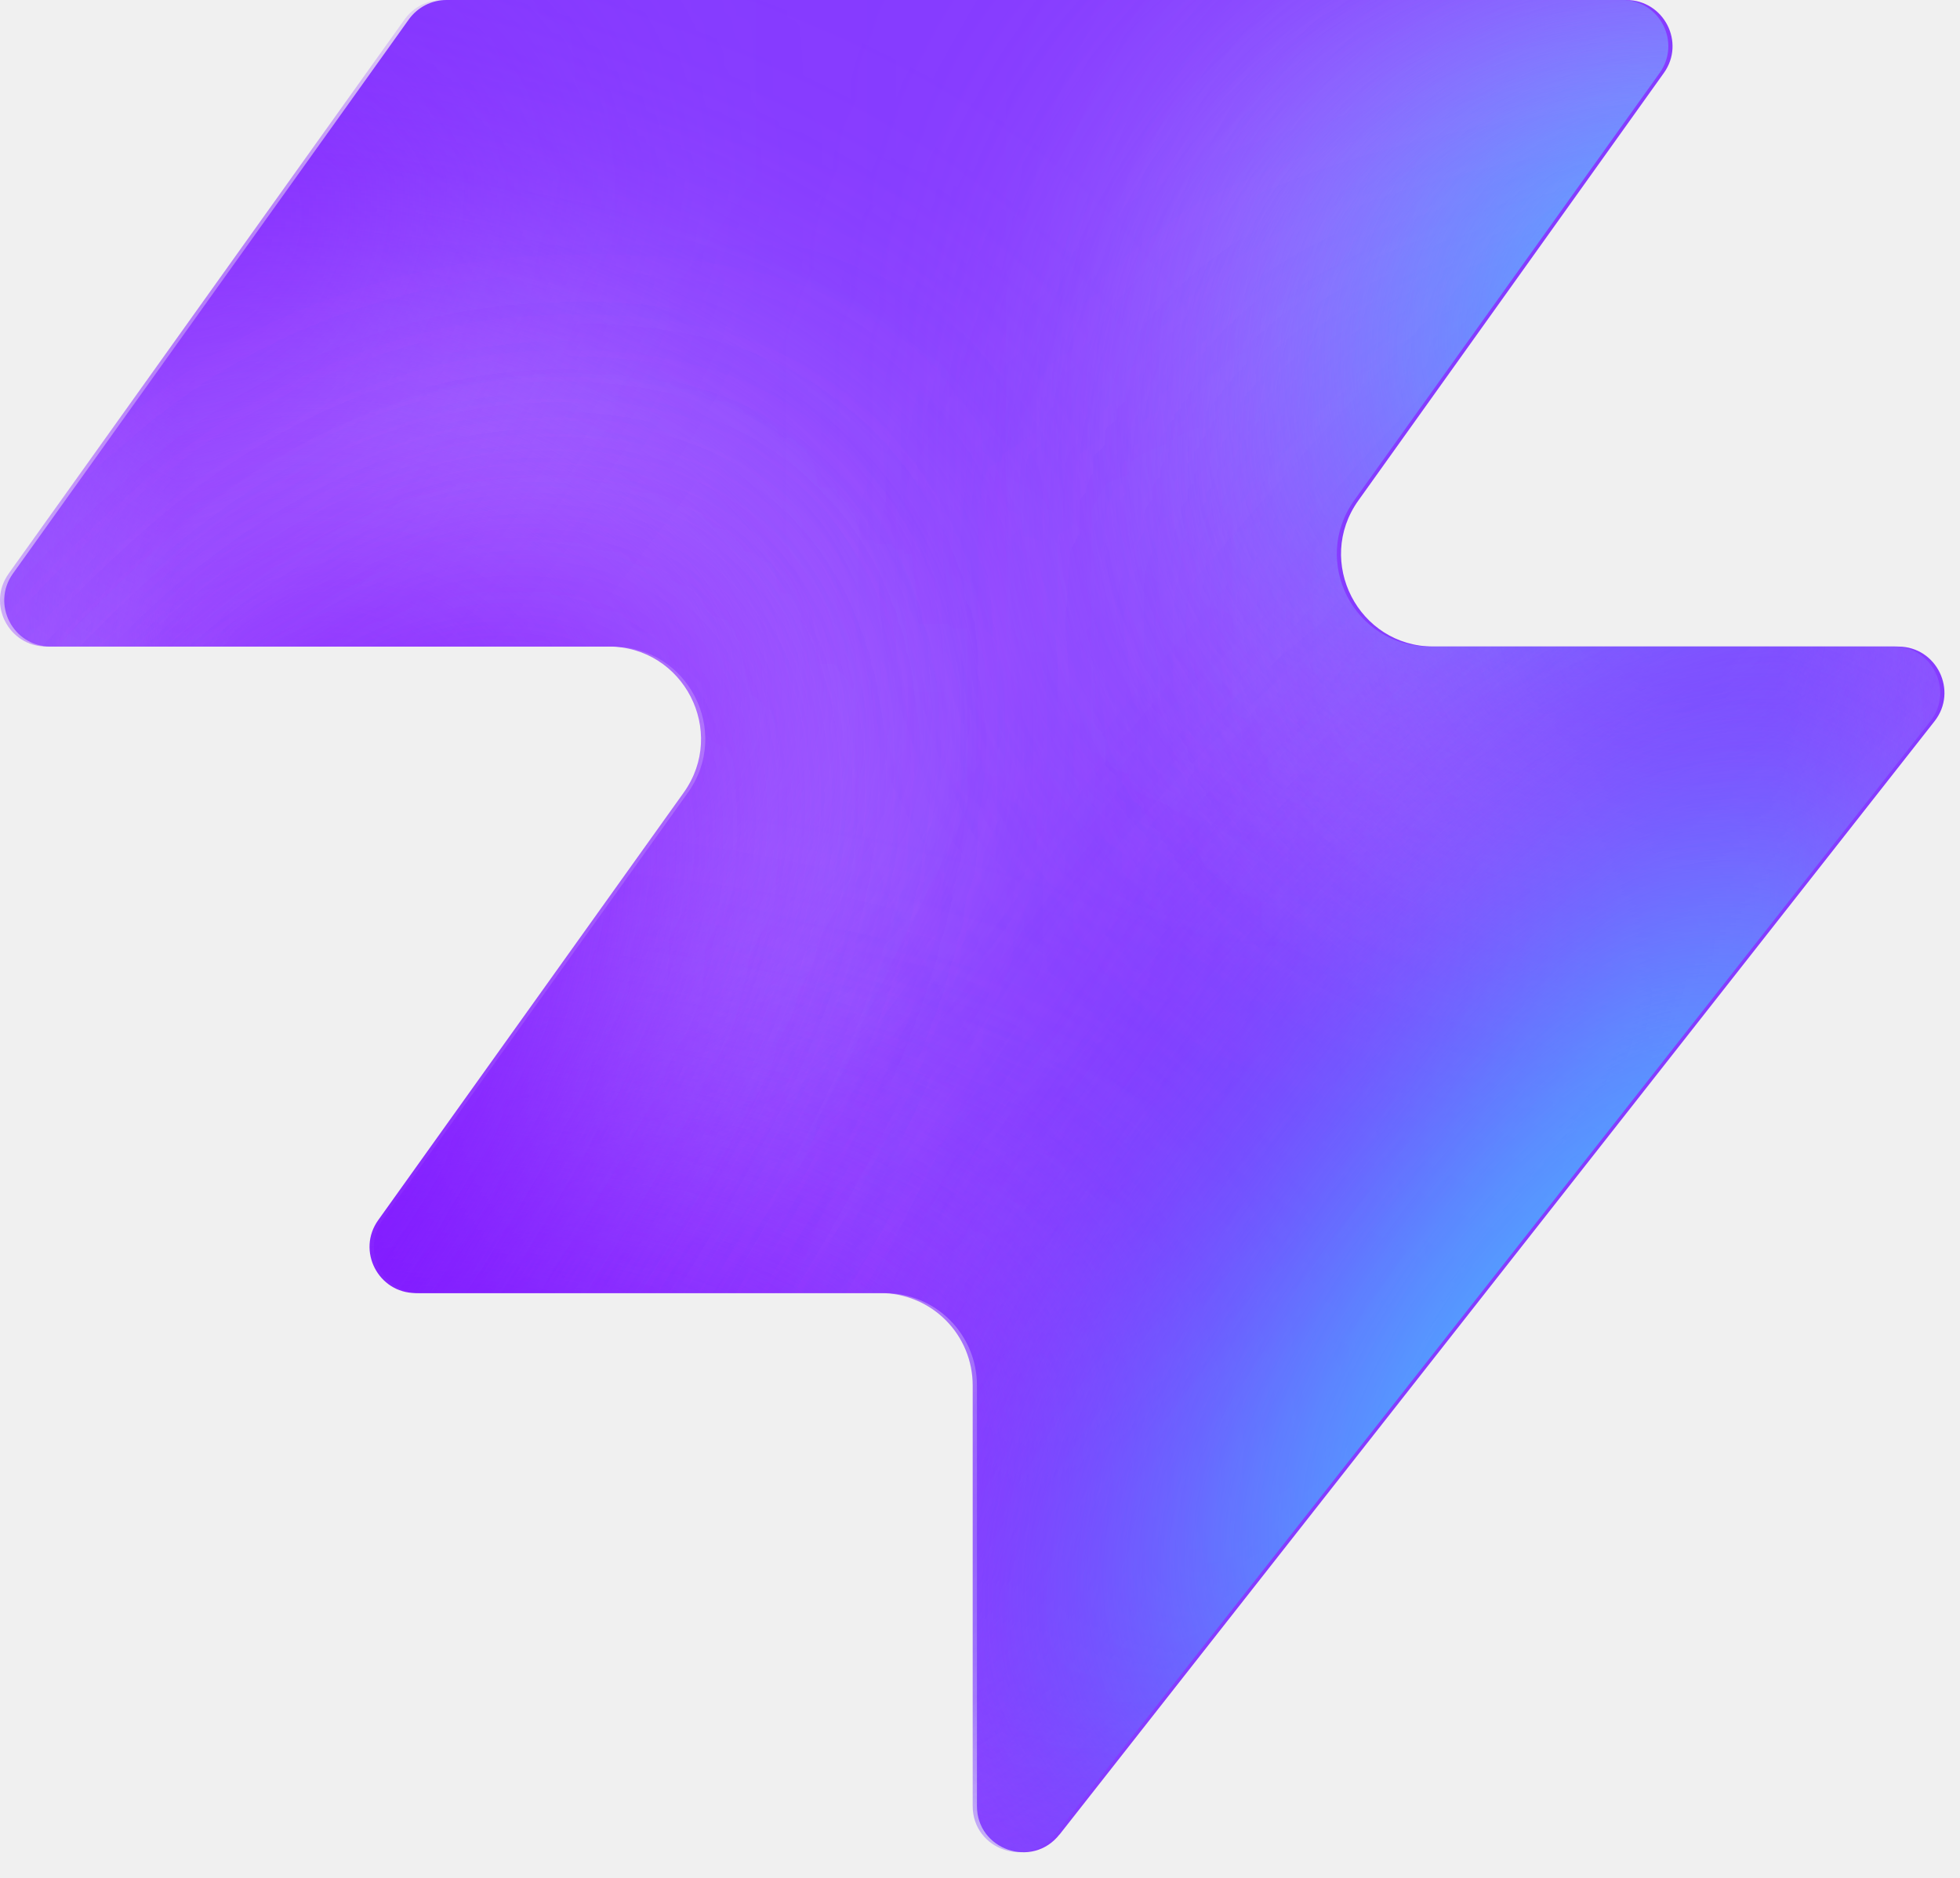
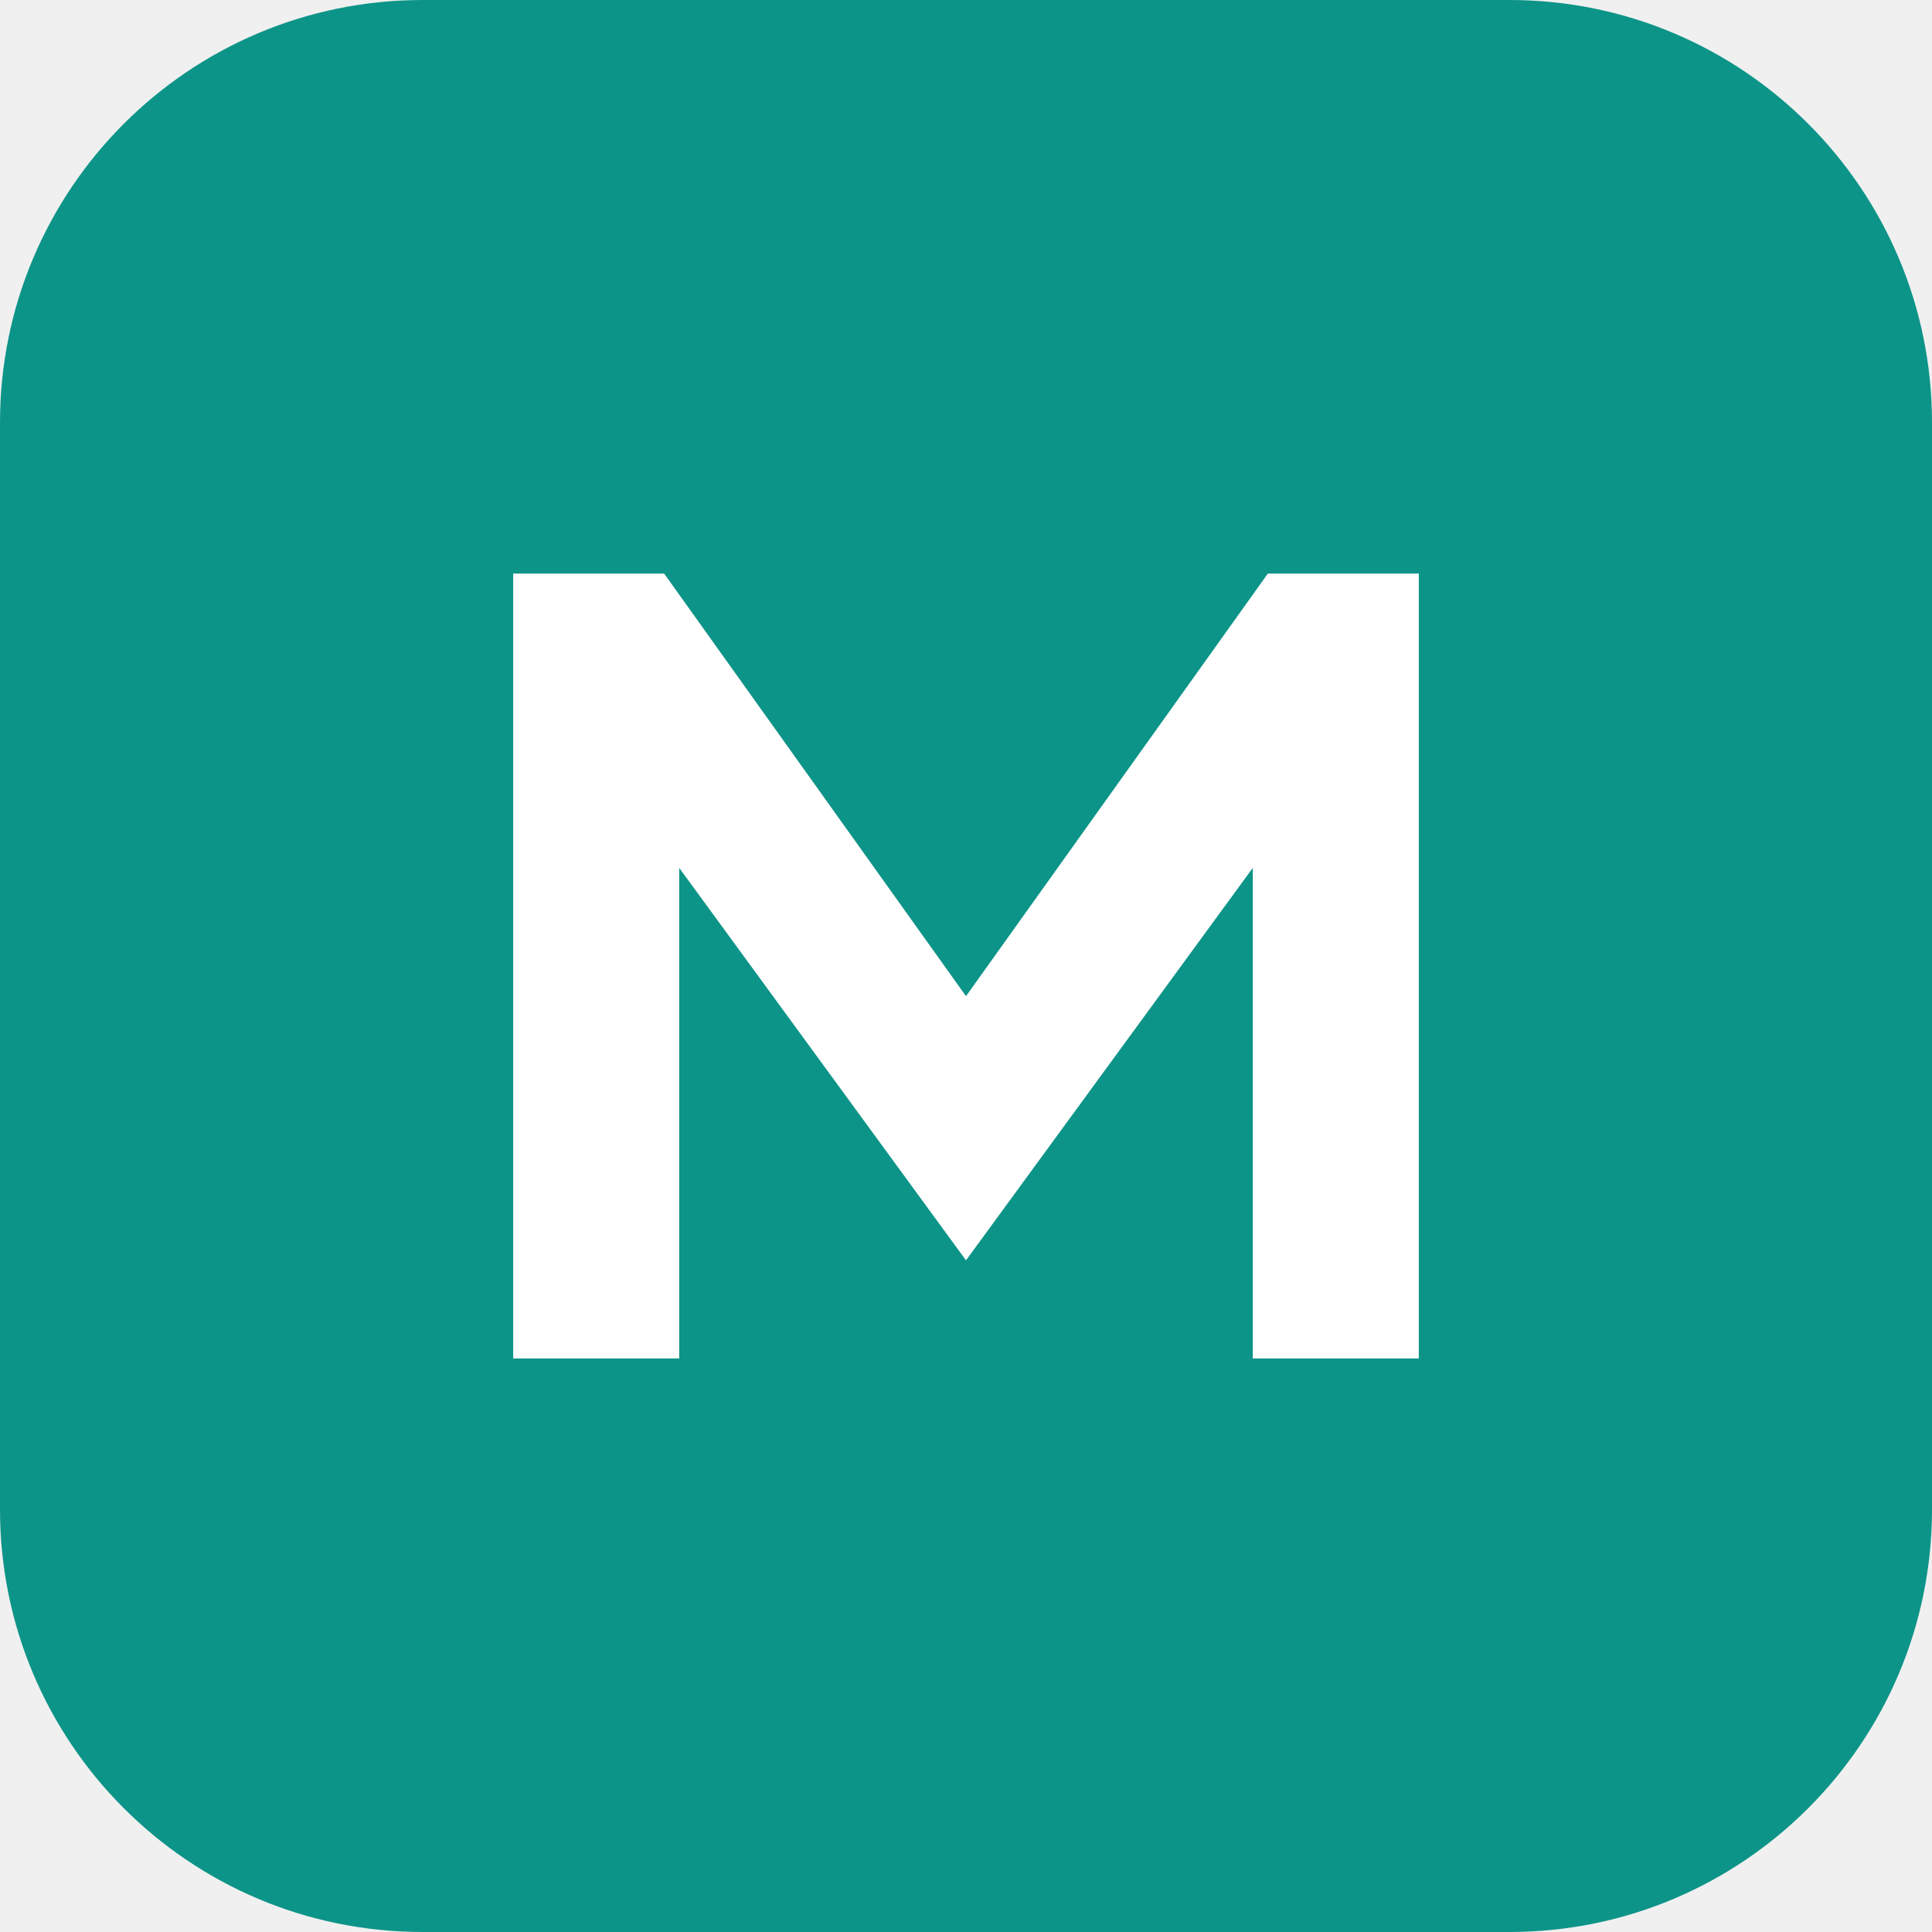
- <svg xmlns="http://www.w3.org/2000/svg" width="48" height="46" fill="none" viewBox="0 0 48 46">
-   <path fill="#863bff" d="M25.946 44.938c-.664.845-2.021.375-2.021-.698V33.937a2.26 2.26 0 0 0-2.262-2.262H10.287c-.92 0-1.456-1.04-.92-1.788l7.48-10.471c1.07-1.497 0-3.578-1.842-3.578H1.237c-.92 0-1.456-1.04-.92-1.788L10.013.474c.214-.297.556-.474.92-.474h28.894c.92 0 1.456 1.04.92 1.788l-7.48 10.471c-1.07 1.498 0 3.579 1.842 3.579h11.377c.943 0 1.473 1.088.89 1.83L25.947 44.94z" style="fill:#863bff;fill:color(display-p3 .525 .23 1);fill-opacity:1" />
-   <mask id="a" width="48" height="46" x="0" y="0" maskUnits="userSpaceOnUse" style="mask-type:alpha">
-     <path fill="#000" d="M25.842 44.938c-.664.844-2.021.375-2.021-.698V33.937a2.26 2.26 0 0 0-2.262-2.262H10.183c-.92 0-1.456-1.04-.92-1.788l7.48-10.471c1.07-1.498 0-3.579-1.842-3.579H1.133c-.92 0-1.456-1.04-.92-1.787L9.91.473c.214-.297.556-.474.92-.474h28.894c.92 0 1.456 1.04.92 1.788l-7.48 10.471c-1.07 1.498 0 3.578 1.842 3.578h11.377c.943 0 1.473 1.088.89 1.832L25.843 44.94z" style="fill:#000;fill-opacity:1" />
-   </mask>
-   <g mask="url(#a)">
-     <g filter="url(#b)">
-       <ellipse cx="5.508" cy="14.704" fill="#ede6ff" rx="5.508" ry="14.704" style="fill:#ede6ff;fill:color(display-p3 .927 .903 1);fill-opacity:1" transform="matrix(.00324 1 1 -.00324 -4.47 31.516)" />
-     </g>
-     <g filter="url(#c)">
-       <ellipse cx="10.399" cy="29.851" fill="#ede6ff" rx="10.399" ry="29.851" style="fill:#ede6ff;fill:color(display-p3 .927 .903 1);fill-opacity:1" transform="matrix(.00324 1 1 -.00324 -39.328 7.883)" />
-     </g>
-     <g filter="url(#d)">
-       <ellipse cx="5.508" cy="30.487" fill="#7e14ff" rx="5.508" ry="30.487" style="fill:#7e14ff;fill:color(display-p3 .492 .077 1);fill-opacity:1" transform="rotate(89.814 -25.913 -14.639)scale(1 -1)" />
-     </g>
-     <g filter="url(#e)">
-       <ellipse cx="5.508" cy="30.599" fill="#7e14ff" rx="5.508" ry="30.599" style="fill:#7e14ff;fill:color(display-p3 .492 .077 1);fill-opacity:1" transform="rotate(89.814 -32.644 -3.334)scale(1 -1)" />
-     </g>
-     <g filter="url(#f)">
-       <ellipse cx="5.508" cy="30.599" fill="#7e14ff" rx="5.508" ry="30.599" style="fill:#7e14ff;fill:color(display-p3 .492 .077 1);fill-opacity:1" transform="matrix(.00324 1 1 -.00324 -34.34 30.47)" />
-     </g>
-     <g filter="url(#g)">
-       <ellipse cx="14.072" cy="22.078" fill="#ede6ff" rx="14.072" ry="22.078" style="fill:#ede6ff;fill:color(display-p3 .927 .903 1);fill-opacity:1" transform="rotate(93.35 24.506 48.493)scale(-1 1)" />
-     </g>
-     <g filter="url(#h)">
-       <ellipse cx="3.47" cy="21.501" fill="#7e14ff" rx="3.47" ry="21.501" style="fill:#7e14ff;fill:color(display-p3 .492 .077 1);fill-opacity:1" transform="rotate(89.009 28.708 47.59)scale(-1 1)" />
-     </g>
-     <g filter="url(#i)">
-       <ellipse cx="3.47" cy="21.501" fill="#7e14ff" rx="3.47" ry="21.501" style="fill:#7e14ff;fill:color(display-p3 .492 .077 1);fill-opacity:1" transform="rotate(89.009 28.708 47.59)scale(-1 1)" />
-     </g>
-     <g filter="url(#j)">
-       <ellipse cx=".387" cy="8.972" fill="#7e14ff" rx="4.407" ry="29.108" style="fill:#7e14ff;fill:color(display-p3 .492 .077 1);fill-opacity:1" transform="rotate(39.51 .387 8.972)" />
-     </g>
-     <g filter="url(#k)">
-       <ellipse cx="47.523" cy="-6.092" fill="#7e14ff" rx="4.407" ry="29.108" style="fill:#7e14ff;fill:color(display-p3 .492 .077 1);fill-opacity:1" transform="rotate(37.892 47.523 -6.092)" />
-     </g>
-     <g filter="url(#l)">
-       <ellipse cx="41.412" cy="6.333" fill="#47bfff" rx="5.971" ry="9.665" style="fill:#47bfff;fill:color(display-p3 .28 .748 1);fill-opacity:1" transform="rotate(37.892 41.412 6.333)" />
-     </g>
-     <g filter="url(#m)">
-       <ellipse cx="-1.879" cy="38.332" fill="#7e14ff" rx="4.407" ry="29.108" style="fill:#7e14ff;fill:color(display-p3 .492 .077 1);fill-opacity:1" transform="rotate(37.892 -1.88 38.332)" />
-     </g>
-     <g filter="url(#n)">
-       <ellipse cx="-1.879" cy="38.332" fill="#7e14ff" rx="4.407" ry="29.108" style="fill:#7e14ff;fill:color(display-p3 .492 .077 1);fill-opacity:1" transform="rotate(37.892 -1.88 38.332)" />
-     </g>
-     <g filter="url(#o)">
-       <ellipse cx="35.651" cy="29.907" fill="#7e14ff" rx="4.407" ry="29.108" style="fill:#7e14ff;fill:color(display-p3 .492 .077 1);fill-opacity:1" transform="rotate(37.892 35.651 29.907)" />
-     </g>
-     <g filter="url(#p)">
-       <ellipse cx="38.418" cy="32.4" fill="#47bfff" rx="5.971" ry="15.297" style="fill:#47bfff;fill:color(display-p3 .28 .748 1);fill-opacity:1" transform="rotate(37.892 38.418 32.4)" />
-     </g>
-   </g>
-   <defs>
-     <filter id="b" width="60.045" height="41.654" x="-19.77" y="16.149" color-interpolation-filters="sRGB" filterUnits="userSpaceOnUse">
-       <feFlood flood-opacity="0" result="BackgroundImageFix" />
-       <feBlend in="SourceGraphic" in2="BackgroundImageFix" result="shape" />
-       <feGaussianBlur result="effect1_foregroundBlur_2002_17158" stdDeviation="7.659" />
-     </filter>
-     <filter id="c" width="90.34" height="51.437" x="-54.613" y="-7.533" color-interpolation-filters="sRGB" filterUnits="userSpaceOnUse">
-       <feFlood flood-opacity="0" result="BackgroundImageFix" />
-       <feBlend in="SourceGraphic" in2="BackgroundImageFix" result="shape" />
-       <feGaussianBlur result="effect1_foregroundBlur_2002_17158" stdDeviation="7.659" />
-     </filter>
-     <filter id="d" width="79.355" height="29.4" x="-49.64" y="2.03" color-interpolation-filters="sRGB" filterUnits="userSpaceOnUse">
-       <feFlood flood-opacity="0" result="BackgroundImageFix" />
-       <feBlend in="SourceGraphic" in2="BackgroundImageFix" result="shape" />
-       <feGaussianBlur result="effect1_foregroundBlur_2002_17158" stdDeviation="4.596" />
-     </filter>
-     <filter id="e" width="79.579" height="29.4" x="-45.045" y="20.029" color-interpolation-filters="sRGB" filterUnits="userSpaceOnUse">
-       <feFlood flood-opacity="0" result="BackgroundImageFix" />
-       <feBlend in="SourceGraphic" in2="BackgroundImageFix" result="shape" />
-       <feGaussianBlur result="effect1_foregroundBlur_2002_17158" stdDeviation="4.596" />
-     </filter>
-     <filter id="f" width="79.579" height="29.4" x="-43.513" y="21.178" color-interpolation-filters="sRGB" filterUnits="userSpaceOnUse">
-       <feFlood flood-opacity="0" result="BackgroundImageFix" />
-       <feBlend in="SourceGraphic" in2="BackgroundImageFix" result="shape" />
-       <feGaussianBlur result="effect1_foregroundBlur_2002_17158" stdDeviation="4.596" />
-     </filter>
-     <filter id="g" width="74.749" height="58.852" x="15.756" y="-17.901" color-interpolation-filters="sRGB" filterUnits="userSpaceOnUse">
-       <feFlood flood-opacity="0" result="BackgroundImageFix" />
-       <feBlend in="SourceGraphic" in2="BackgroundImageFix" result="shape" />
-       <feGaussianBlur result="effect1_foregroundBlur_2002_17158" stdDeviation="7.659" />
-     </filter>
-     <filter id="h" width="61.377" height="25.362" x="23.548" y="2.284" color-interpolation-filters="sRGB" filterUnits="userSpaceOnUse">
-       <feFlood flood-opacity="0" result="BackgroundImageFix" />
-       <feBlend in="SourceGraphic" in2="BackgroundImageFix" result="shape" />
-       <feGaussianBlur result="effect1_foregroundBlur_2002_17158" stdDeviation="4.596" />
-     </filter>
-     <filter id="i" width="61.377" height="25.362" x="23.548" y="2.284" color-interpolation-filters="sRGB" filterUnits="userSpaceOnUse">
-       <feFlood flood-opacity="0" result="BackgroundImageFix" />
-       <feBlend in="SourceGraphic" in2="BackgroundImageFix" result="shape" />
-       <feGaussianBlur result="effect1_foregroundBlur_2002_17158" stdDeviation="4.596" />
-     </filter>
-     <filter id="j" width="56.045" height="63.649" x="-27.636" y="-22.853" color-interpolation-filters="sRGB" filterUnits="userSpaceOnUse">
-       <feFlood flood-opacity="0" result="BackgroundImageFix" />
-       <feBlend in="SourceGraphic" in2="BackgroundImageFix" result="shape" />
-       <feGaussianBlur result="effect1_foregroundBlur_2002_17158" stdDeviation="4.596" />
-     </filter>
-     <filter id="k" width="54.814" height="64.646" x="20.116" y="-38.415" color-interpolation-filters="sRGB" filterUnits="userSpaceOnUse">
-       <feFlood flood-opacity="0" result="BackgroundImageFix" />
-       <feBlend in="SourceGraphic" in2="BackgroundImageFix" result="shape" />
-       <feGaussianBlur result="effect1_foregroundBlur_2002_17158" stdDeviation="4.596" />
-     </filter>
-     <filter id="l" width="33.541" height="35.313" x="24.641" y="-11.323" color-interpolation-filters="sRGB" filterUnits="userSpaceOnUse">
-       <feFlood flood-opacity="0" result="BackgroundImageFix" />
-       <feBlend in="SourceGraphic" in2="BackgroundImageFix" result="shape" />
-       <feGaussianBlur result="effect1_foregroundBlur_2002_17158" stdDeviation="4.596" />
-     </filter>
-     <filter id="m" width="54.814" height="64.646" x="-29.286" y="6.009" color-interpolation-filters="sRGB" filterUnits="userSpaceOnUse">
-       <feFlood flood-opacity="0" result="BackgroundImageFix" />
-       <feBlend in="SourceGraphic" in2="BackgroundImageFix" result="shape" />
-       <feGaussianBlur result="effect1_foregroundBlur_2002_17158" stdDeviation="4.596" />
-     </filter>
-     <filter id="n" width="54.814" height="64.646" x="-29.286" y="6.009" color-interpolation-filters="sRGB" filterUnits="userSpaceOnUse">
-       <feFlood flood-opacity="0" result="BackgroundImageFix" />
-       <feBlend in="SourceGraphic" in2="BackgroundImageFix" result="shape" />
-       <feGaussianBlur result="effect1_foregroundBlur_2002_17158" stdDeviation="4.596" />
-     </filter>
-     <filter id="o" width="54.814" height="64.646" x="8.244" y="-2.416" color-interpolation-filters="sRGB" filterUnits="userSpaceOnUse">
-       <feFlood flood-opacity="0" result="BackgroundImageFix" />
-       <feBlend in="SourceGraphic" in2="BackgroundImageFix" result="shape" />
-       <feGaussianBlur result="effect1_foregroundBlur_2002_17158" stdDeviation="4.596" />
-     </filter>
-     <filter id="p" width="39.409" height="43.623" x="18.713" y="10.588" color-interpolation-filters="sRGB" filterUnits="userSpaceOnUse">
-       <feFlood flood-opacity="0" result="BackgroundImageFix" />
-       <feBlend in="SourceGraphic" in2="BackgroundImageFix" result="shape" />
-       <feGaussianBlur result="effect1_foregroundBlur_2002_17158" stdDeviation="4.596" />
-     </filter>
-   </defs>
+ <svg xmlns="http://www.w3.org/2000/svg" viewBox="0 0 512 512">
+   <rect width="512" height="512" rx="112" fill="#0d9488" />
+   <path d="M136 360V152h40l80 112 80-112h40v208h-44V230l-76 104-76-104v130z" fill="#fff" />
</svg>
